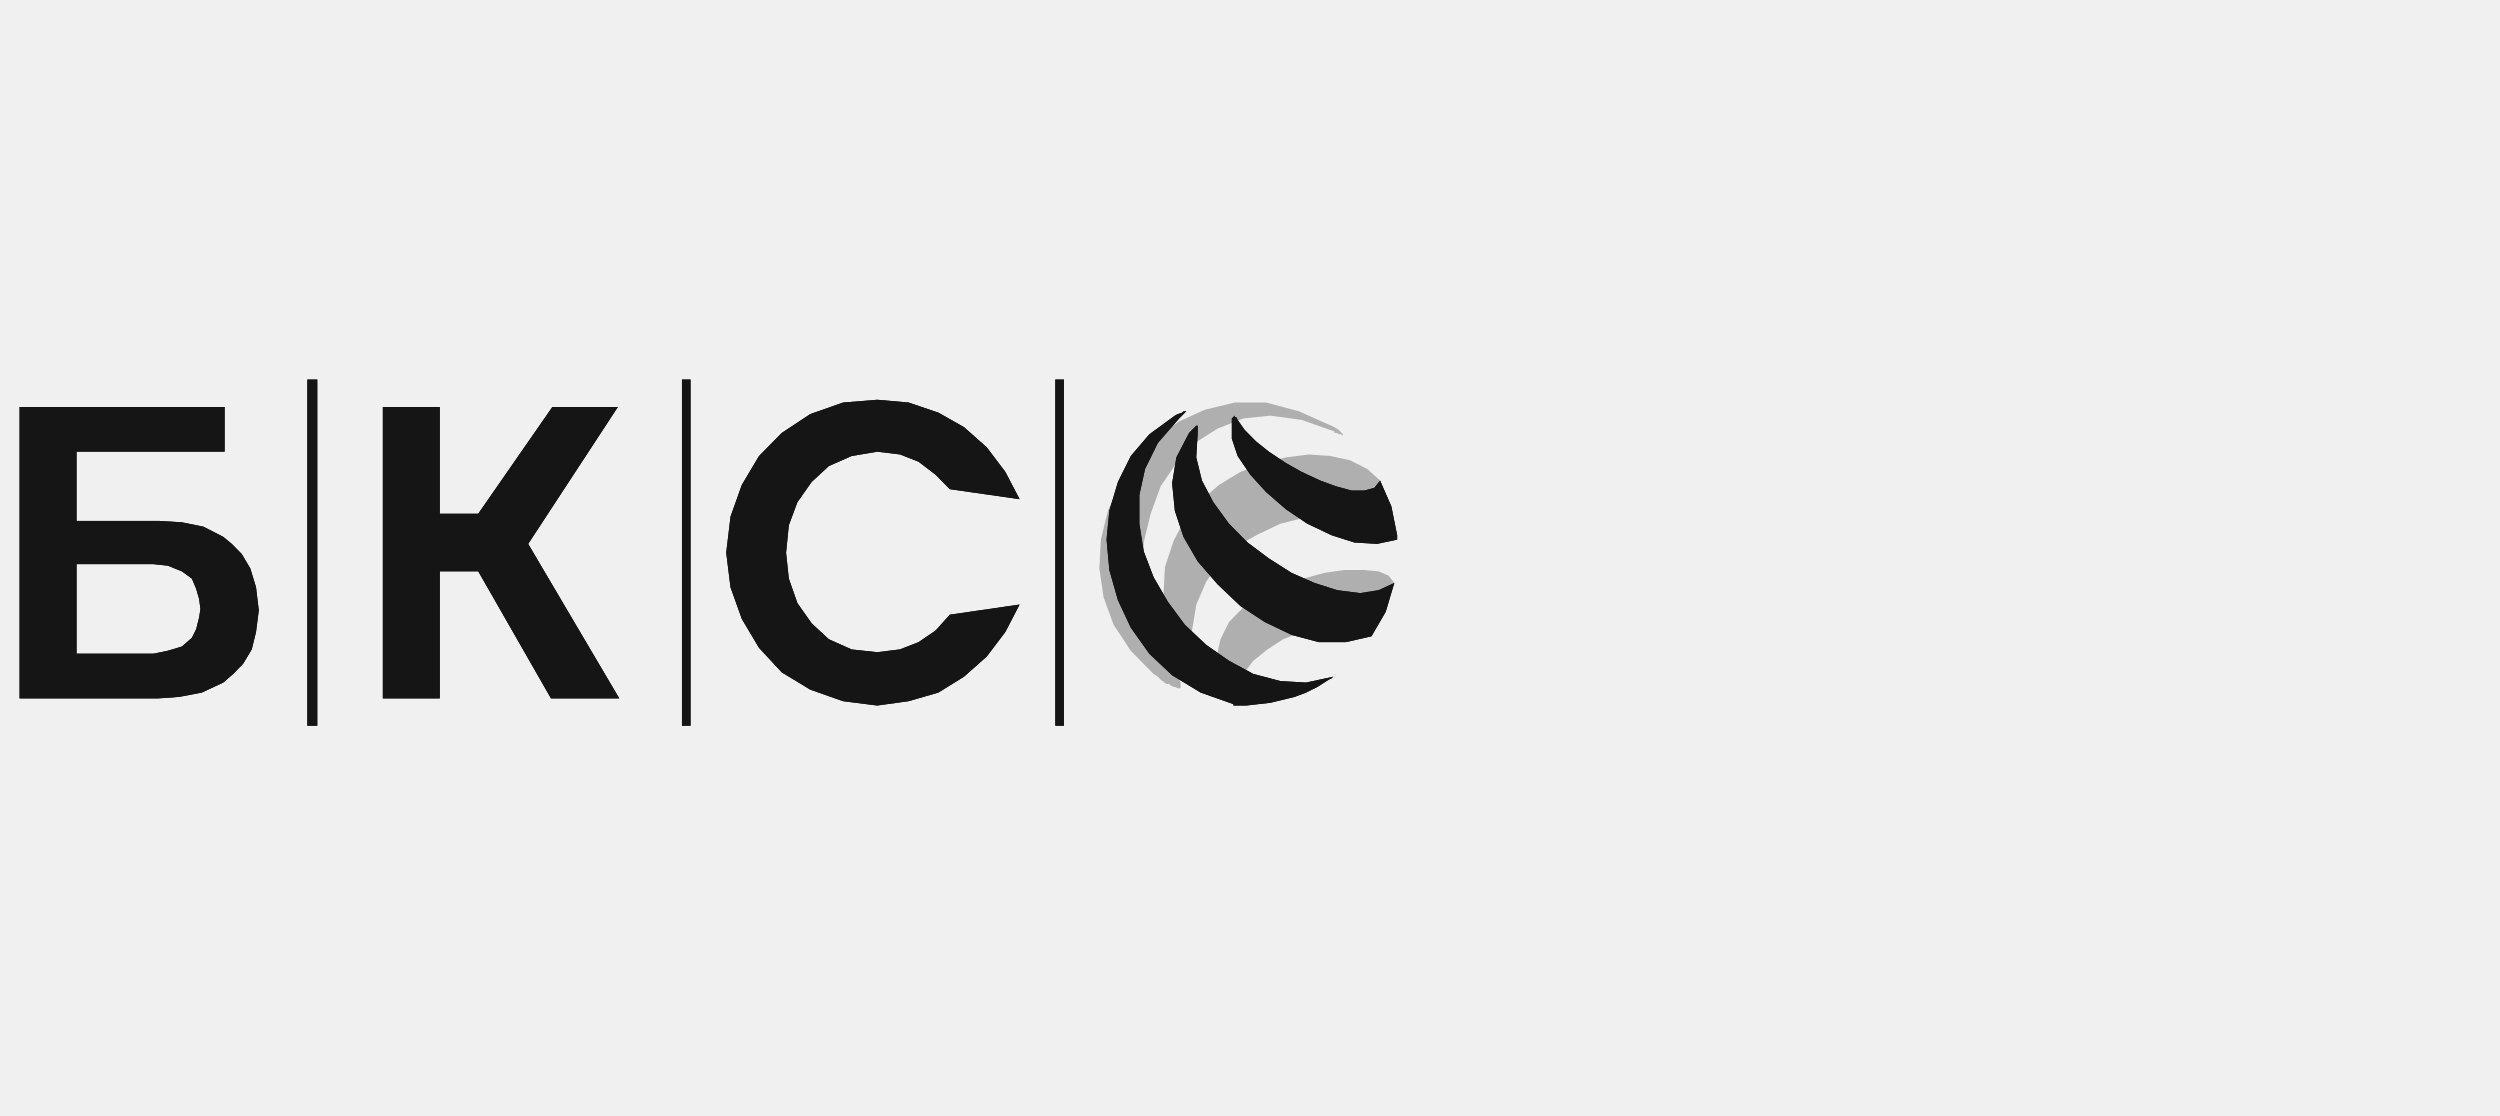
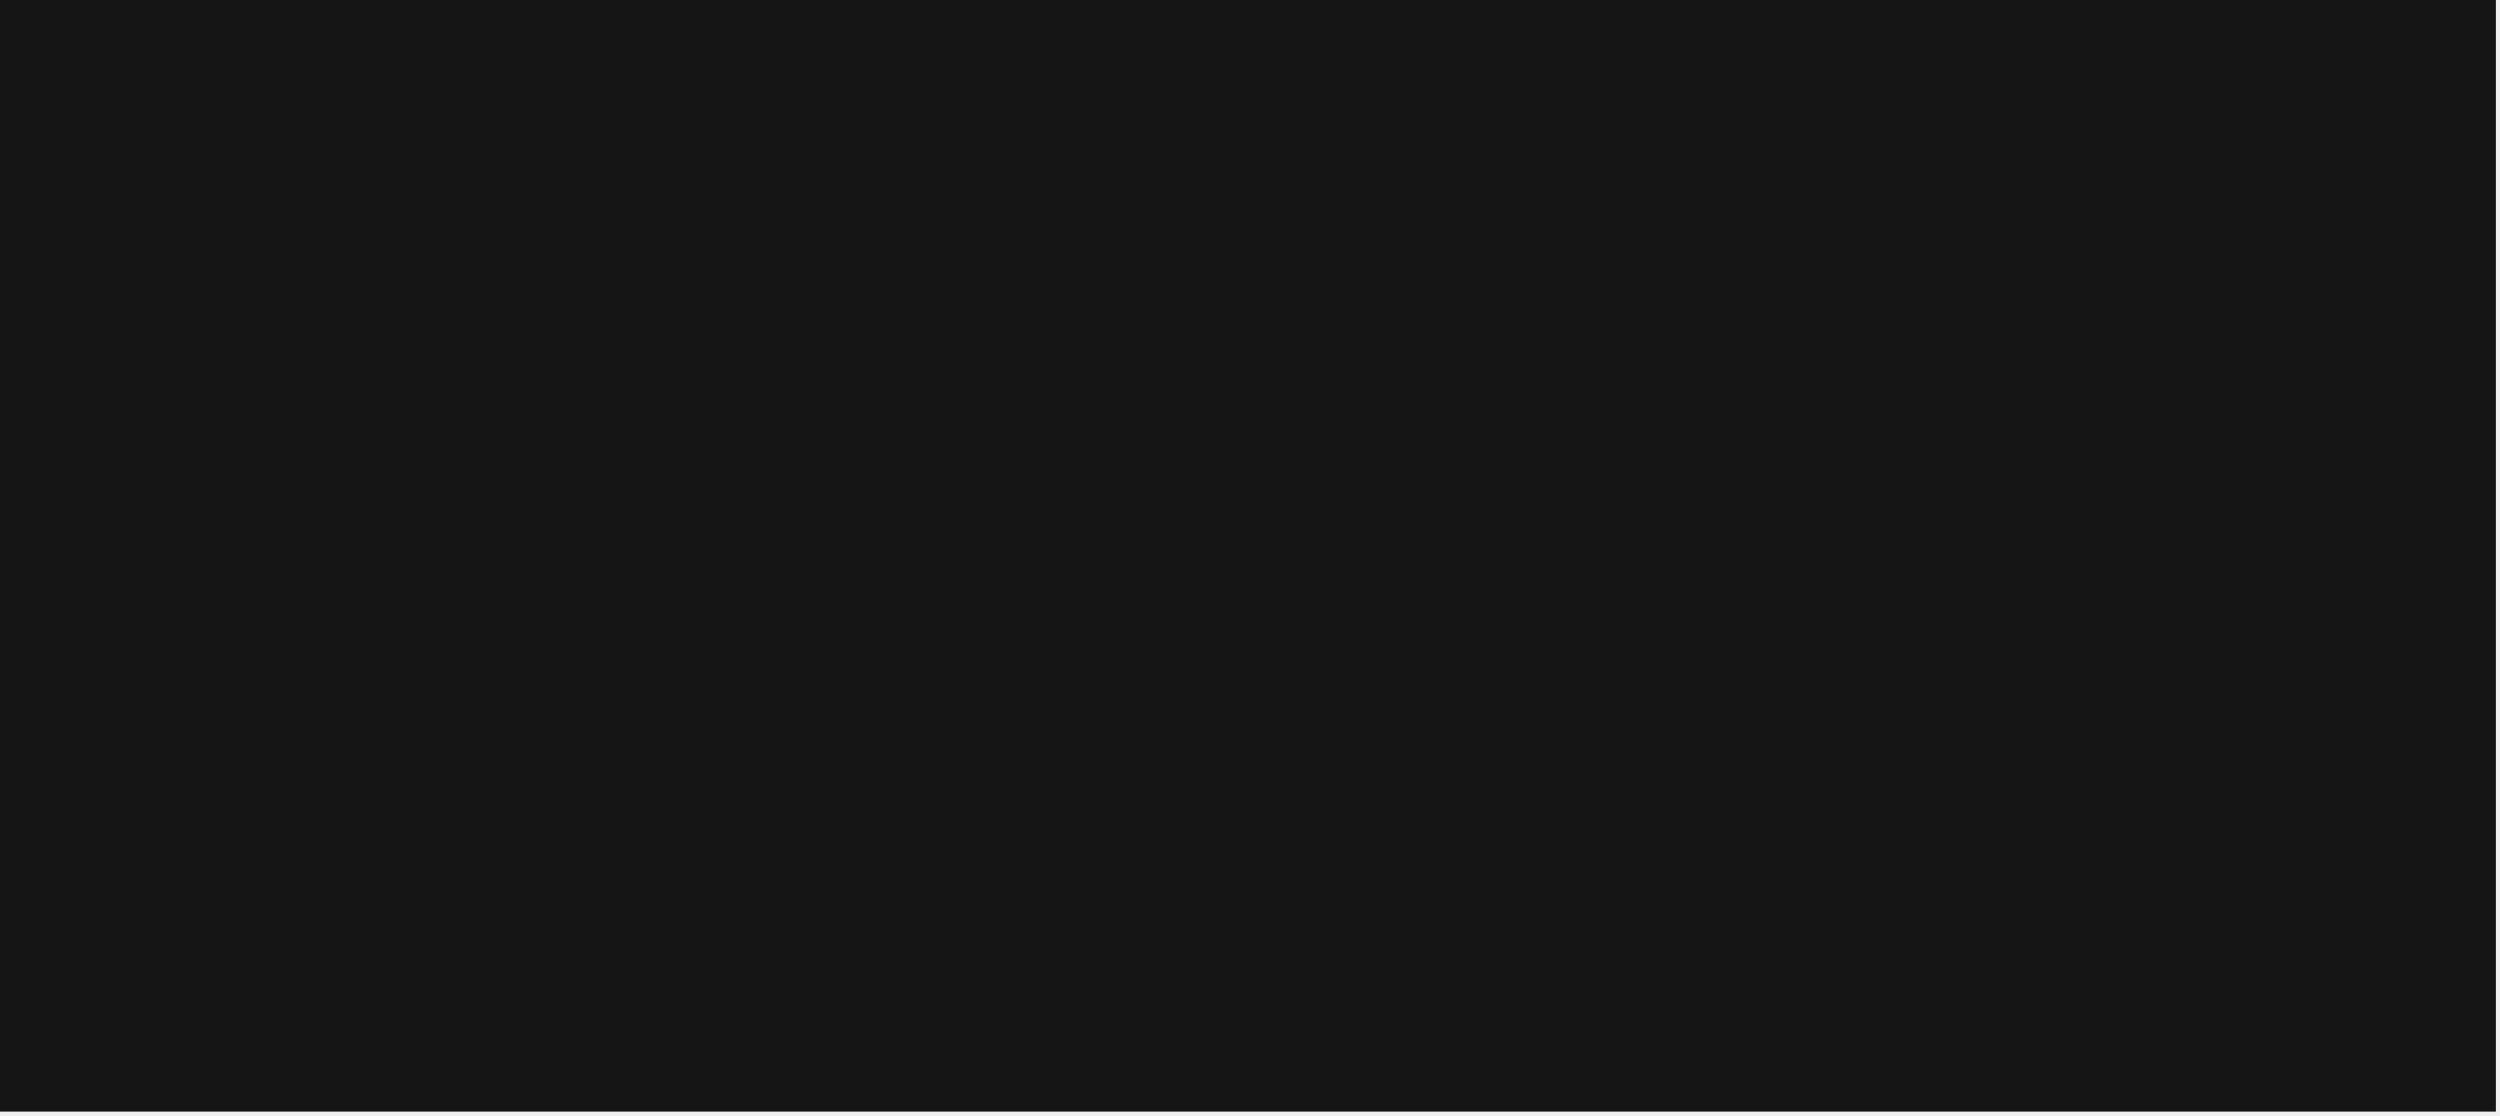
<svg xmlns="http://www.w3.org/2000/svg" xmlns:xlink="http://www.w3.org/1999/xlink" width="121" height="54">
  <defs>
-     <path d="M59.007 32.893l.066.142v.134h.068l.14.075h.133l.141.067h.347v-.067l.275-.627.482-.634.688-.553.757-.492.896-.35.898-.277.83-.14h.69l.549.207.273.419.49-.77.407-.768.282-.905.066-.073v-.067l-.275-.35-.482-.21-.762-.067h-.896l-.964.141-1.032.277-1.036.349-.965.486-.896.56-.69.701-.414.836-.208.911.14 1.044.002.001zm8.617-6.91l-.28-1.397-.548-1.328-.624-.56-.824-.418-.97-.21-1.03-.073-1.106.14-1.104.277-1.101.426-1.032.627-.896.768-.764.903-.548 1.054-.414 1.253-.069 1.329.21 1.537.547 1.604.07.21.07.14.134.069.074-.069h.066l.142-.074.067-.067.069-.067v-.075l-.07-1.463.208-1.26.483-1.113.689-.978.83-.769 1.03-.56 1.037-.492 1.105-.276 1.03-.067h1.036l.965.134.822.352.697.492zm-3.036-5.1v.07h.14l.068.066h.14l.065.074v-.074l-.205-.209-.208-.134-1.722-.769-1.584-.425h-1.52l-1.447.35-1.244.561-1.17.837-.966 1.052-.761 1.185-.55 1.255-.342 1.396-.073 1.403.207 1.396.483 1.321.83 1.26 1.103 1.12.208.134.134.142.074.067h.067v.075h.068l.066.067h.14l.068.067.14.075h.066l.142.067h.135v-.276l-.07-.142-.133-.276-.14-.284-.757-1.463-.556-1.538-.131-1.536v-1.538l.34-1.395.482-1.33.762-1.118.896-.979 1.099-.694 1.245-.492 1.31-.134 1.513.207 1.588.56z" id="a" />
-     <path d="M10.873 19.698v2.164H3.705v3.351h3.997l1.103.067 1.037.21.964.493.415.343.483.492.414.702.274.903.134 1.119-.134 1.045-.207.844-.416.693-.48.493-.483.418-1.037.486-1.098.209-1.037.074H.947V19.698h9.927-.001zM3.705 31.639h3.722l.689-.142.69-.207.48-.42.208-.416.14-.56.068-.418-.067-.492-.141-.486-.208-.493-.48-.35-.691-.277-.689-.073h-3.72v4.334zm17.58-11.941v5.166h1.862l3.586-5.166h3.172l-4.341 6.628 4.41 7.477h-3.307l-3.52-6.149h-1.861v6.15h-2.757V19.698h2.757zM45.97 29.751l3.379-.492-.69 1.329-.897 1.185-1.104.979-1.237.768-1.447.418-1.518.21-1.654-.21-1.587-.559-1.378-.837-1.101-1.186-.831-1.396-.55-1.537-.207-1.672.209-1.747.548-1.537.83-1.395 1.103-1.12 1.377-.91 1.588-.56 1.654-.134 1.518.134 1.447.492 1.237.7 1.104.98.897 1.186.69 1.322-3.38-.486-.69-.701-.822-.627-.897-.352-1.104-.134-1.24.21-1.101.485-.83.768-.691.979-.415 1.118-.134 1.33.134 1.253.415 1.187.69.978.83.769 1.102.493 1.24.134 1.103-.136.897-.35.823-.56.69-.769zm-31.095 5.374V18.37h.482v16.755h-.482zm18.132 0V18.37h.415v16.755h-.415zm18.07 0V18.37h.416v16.755h-.416zm15.721-11.867l-.277.35-.48.135h-.623l-.763-.208-.757-.277L63 22.84l-.756-.426-.829-.552-.616-.492-.556-.56-.34-.485-.074-.14h-.066v-.069l-.07.067-.073.067v.979l.281.842.614.905.766.842.962.835 1.03.694 1.18.56 1.095.35 1.105.067.97-.207v-.21l-.28-1.396-.548-1.254.001.001zm-8.83-2.237v-.42H57.9l-.068.074-.14.135-.14.142-.616 1.186-.206 1.255.132 1.329.417 1.26.687 1.187.965 1.112 1.105 1.052 1.17.77 1.31.627 1.314.35h1.31l1.24-.283.69-1.187.415-1.396-.757.351-.897.141-1.105-.14-1.104-.352-1.106-.485-1.102-.701-1.03-.77-.9-.91-.762-1.046-.548-1.044-.275-1.119.066-1.118zm-.896-.77l.07-.068.14-.14.065-.069.074-.067h-.14l-.07.067-.206.067-.142.075-1.237.905-.896 1.05-.622 1.254-.417 1.397-.134 1.395.134 1.47.417 1.464.622 1.328.896 1.262 1.106 1.045 1.378.835 1.585.56v.068h.617l1.176-.134 1.173-.285.55-.209.555-.276.548-.35.141-.068.065-.073-1.31.282-1.239-.073-1.31-.345-1.173-.634-1.103-.768-1.038-.978-.822-1.112-.69-1.188-.481-1.26-.208-1.33v-1.395l.275-1.255.62-1.26 1.033-1.187h-.002z" id="c" />
+     <path d="M59.007 32.893l.066.142v.134h.068l.14.075h.133l.141.067h.347v-.067l.275-.627.482-.634.688-.553.757-.492.896-.35.898-.277.83-.14h.69l.549.207.273.419.49-.77.407-.768.282-.905.066-.073v-.067l-.275-.35-.482-.21-.762-.067h-.896l-.964.141-1.032.277-1.036.349-.965.486-.896.56-.69.701-.414.836-.208.911.14 1.044.002.001zm8.617-6.91l-.28-1.397-.548-1.328-.624-.56-.824-.418-.97-.21-1.03-.073-1.106.14-1.104.277-1.101.426-1.032.627-.896.768-.764.903-.548 1.054-.414 1.253-.069 1.329.21 1.537.547 1.604.07.21.07.14.134.069.074-.069h.066l.142-.074.067-.067.069-.067v-.075l-.07-1.463.208-1.26.483-1.113.689-.978.83-.769 1.03-.56 1.037-.492 1.105-.276 1.03-.067h1.036l.965.134.822.352.697.492zm-3.036-5.1v.07h.14l.068.066h.14l.065.074v-.074l-.205-.209-.208-.134-1.722-.769-1.584-.425h-1.52l-1.447.35-1.244.561-1.17.837-.966 1.052-.761 1.185-.55 1.255-.342 1.396-.073 1.403.207 1.396.483 1.321.83 1.26 1.103 1.12.208.134.134.142.074.067h.067v.075h.068l.066.067h.14l.068.067.14.075h.066l.142.067h.135v-.276l-.07-.142-.133-.276-.14-.284-.757-1.463-.556-1.538-.131-1.536v-1.538l.34-1.395.482-1.33.762-1.118.896-.979 1.099-.694 1.245-.492 1.31-.134 1.513.207 1.588.56z" />
+     <path d="M10.873 19.698v2.164H3.705v3.351h3.997l1.103.067 1.037.21.964.493.415.343.483.492.414.702.274.903.134 1.119-.134 1.045-.207.844-.416.693-.48.493-.483.418-1.037.486-1.098.209-1.037.074H.947V19.698h9.927-.001zM3.705 31.639h3.722l.689-.142.69-.207.48-.42.208-.416.14-.56.068-.418-.067-.492-.141-.486-.208-.493-.48-.35-.691-.277-.689-.073h-3.72v4.334zm17.58-11.941v5.166h1.862l3.586-5.166h3.172l-4.341 6.628 4.41 7.477h-3.307l-3.52-6.149h-1.861v6.15h-2.757V19.698h2.757zM45.97 29.751l3.379-.492-.69 1.329-.897 1.185-1.104.979-1.237.768-1.447.418-1.518.21-1.654-.21-1.587-.559-1.378-.837-1.101-1.186-.831-1.396-.55-1.537-.207-1.672.209-1.747.548-1.537.83-1.395 1.103-1.12 1.377-.91 1.588-.56 1.654-.134 1.518.134 1.447.492 1.237.7 1.104.98.897 1.186.69 1.322-3.38-.486-.69-.701-.822-.627-.897-.352-1.104-.134-1.24.21-1.101.485-.83.768-.691.979-.415 1.118-.134 1.33.134 1.253.415 1.187.69.978.83.769 1.102.493 1.24.134 1.103-.136.897-.35.823-.56.69-.769zm-31.095 5.374V18.37h.482v16.755h-.482zm18.132 0V18.37h.415v16.755h-.415zm18.07 0V18.37h.416v16.755h-.416zm15.721-11.867l-.277.35-.48.135h-.623l-.763-.208-.757-.277L63 22.84l-.756-.426-.829-.552-.616-.492-.556-.56-.34-.485-.074-.14h-.066v-.069l-.07.067-.073.067v.979l.281.842.614.905.766.842.962.835 1.03.694 1.18.56 1.095.35 1.105.067.97-.207v-.21l-.28-1.396-.548-1.254.001.001zm-8.83-2.237v-.42H57.9l-.068.074-.14.135-.14.142-.616 1.186-.206 1.255.132 1.329.417 1.26.687 1.187.965 1.112 1.105 1.052 1.17.77 1.31.627 1.314.35h1.31l1.24-.283.69-1.187.415-1.396-.757.351-.897.141-1.105-.14-1.104-.352-1.106-.485-1.102-.701-1.03-.77-.9-.91-.762-1.046-.548-1.044-.275-1.119.066-1.118zm-.896-.77l.07-.068.14-.14.065-.069.074-.067h-.14l-.07.067-.206.067-.142.075-1.237.905-.896 1.05-.622 1.254-.417 1.397-.134 1.395.134 1.47.417 1.464.622 1.328.896 1.262 1.106 1.045 1.378.835 1.585.56v.068h.617l1.176-.134 1.173-.285.55-.209.555-.276.548-.35.141-.068.065-.073-1.31.282-1.239-.073-1.31-.345-1.173-.634-1.103-.768-1.038-.978-.822-1.112-.69-1.188-.481-1.26-.208-1.33v-1.395l.275-1.255.62-1.26 1.033-1.187h-.002z" />
  </defs>
  <g fill="none" fill-rule="evenodd">
-     <mask id="b" fill="#fff">
+     <mask fill="#fff">
      <use xlink:href="#a" />
    </mask>
    <use fill-opacity=".2" fill="#000" fill-rule="nonzero" xlink:href="#a" />
    <g opacity=".1" mask="url(#b)" fill="#151515">
      <path d="M0 0h120.8v53.8H0z" />
    </g>
-     <mask id="d" fill="#fff">
+     <mask fill="#fff">
      <use xlink:href="#c" />
    </mask>
    <use fill="#151515" fill-rule="nonzero" xlink:href="#c" />
    <g mask="url(#d)" fill="#151515">
      <path d="M0 0h120.8v53.8H0z" />
    </g>
  </g>
</svg>
